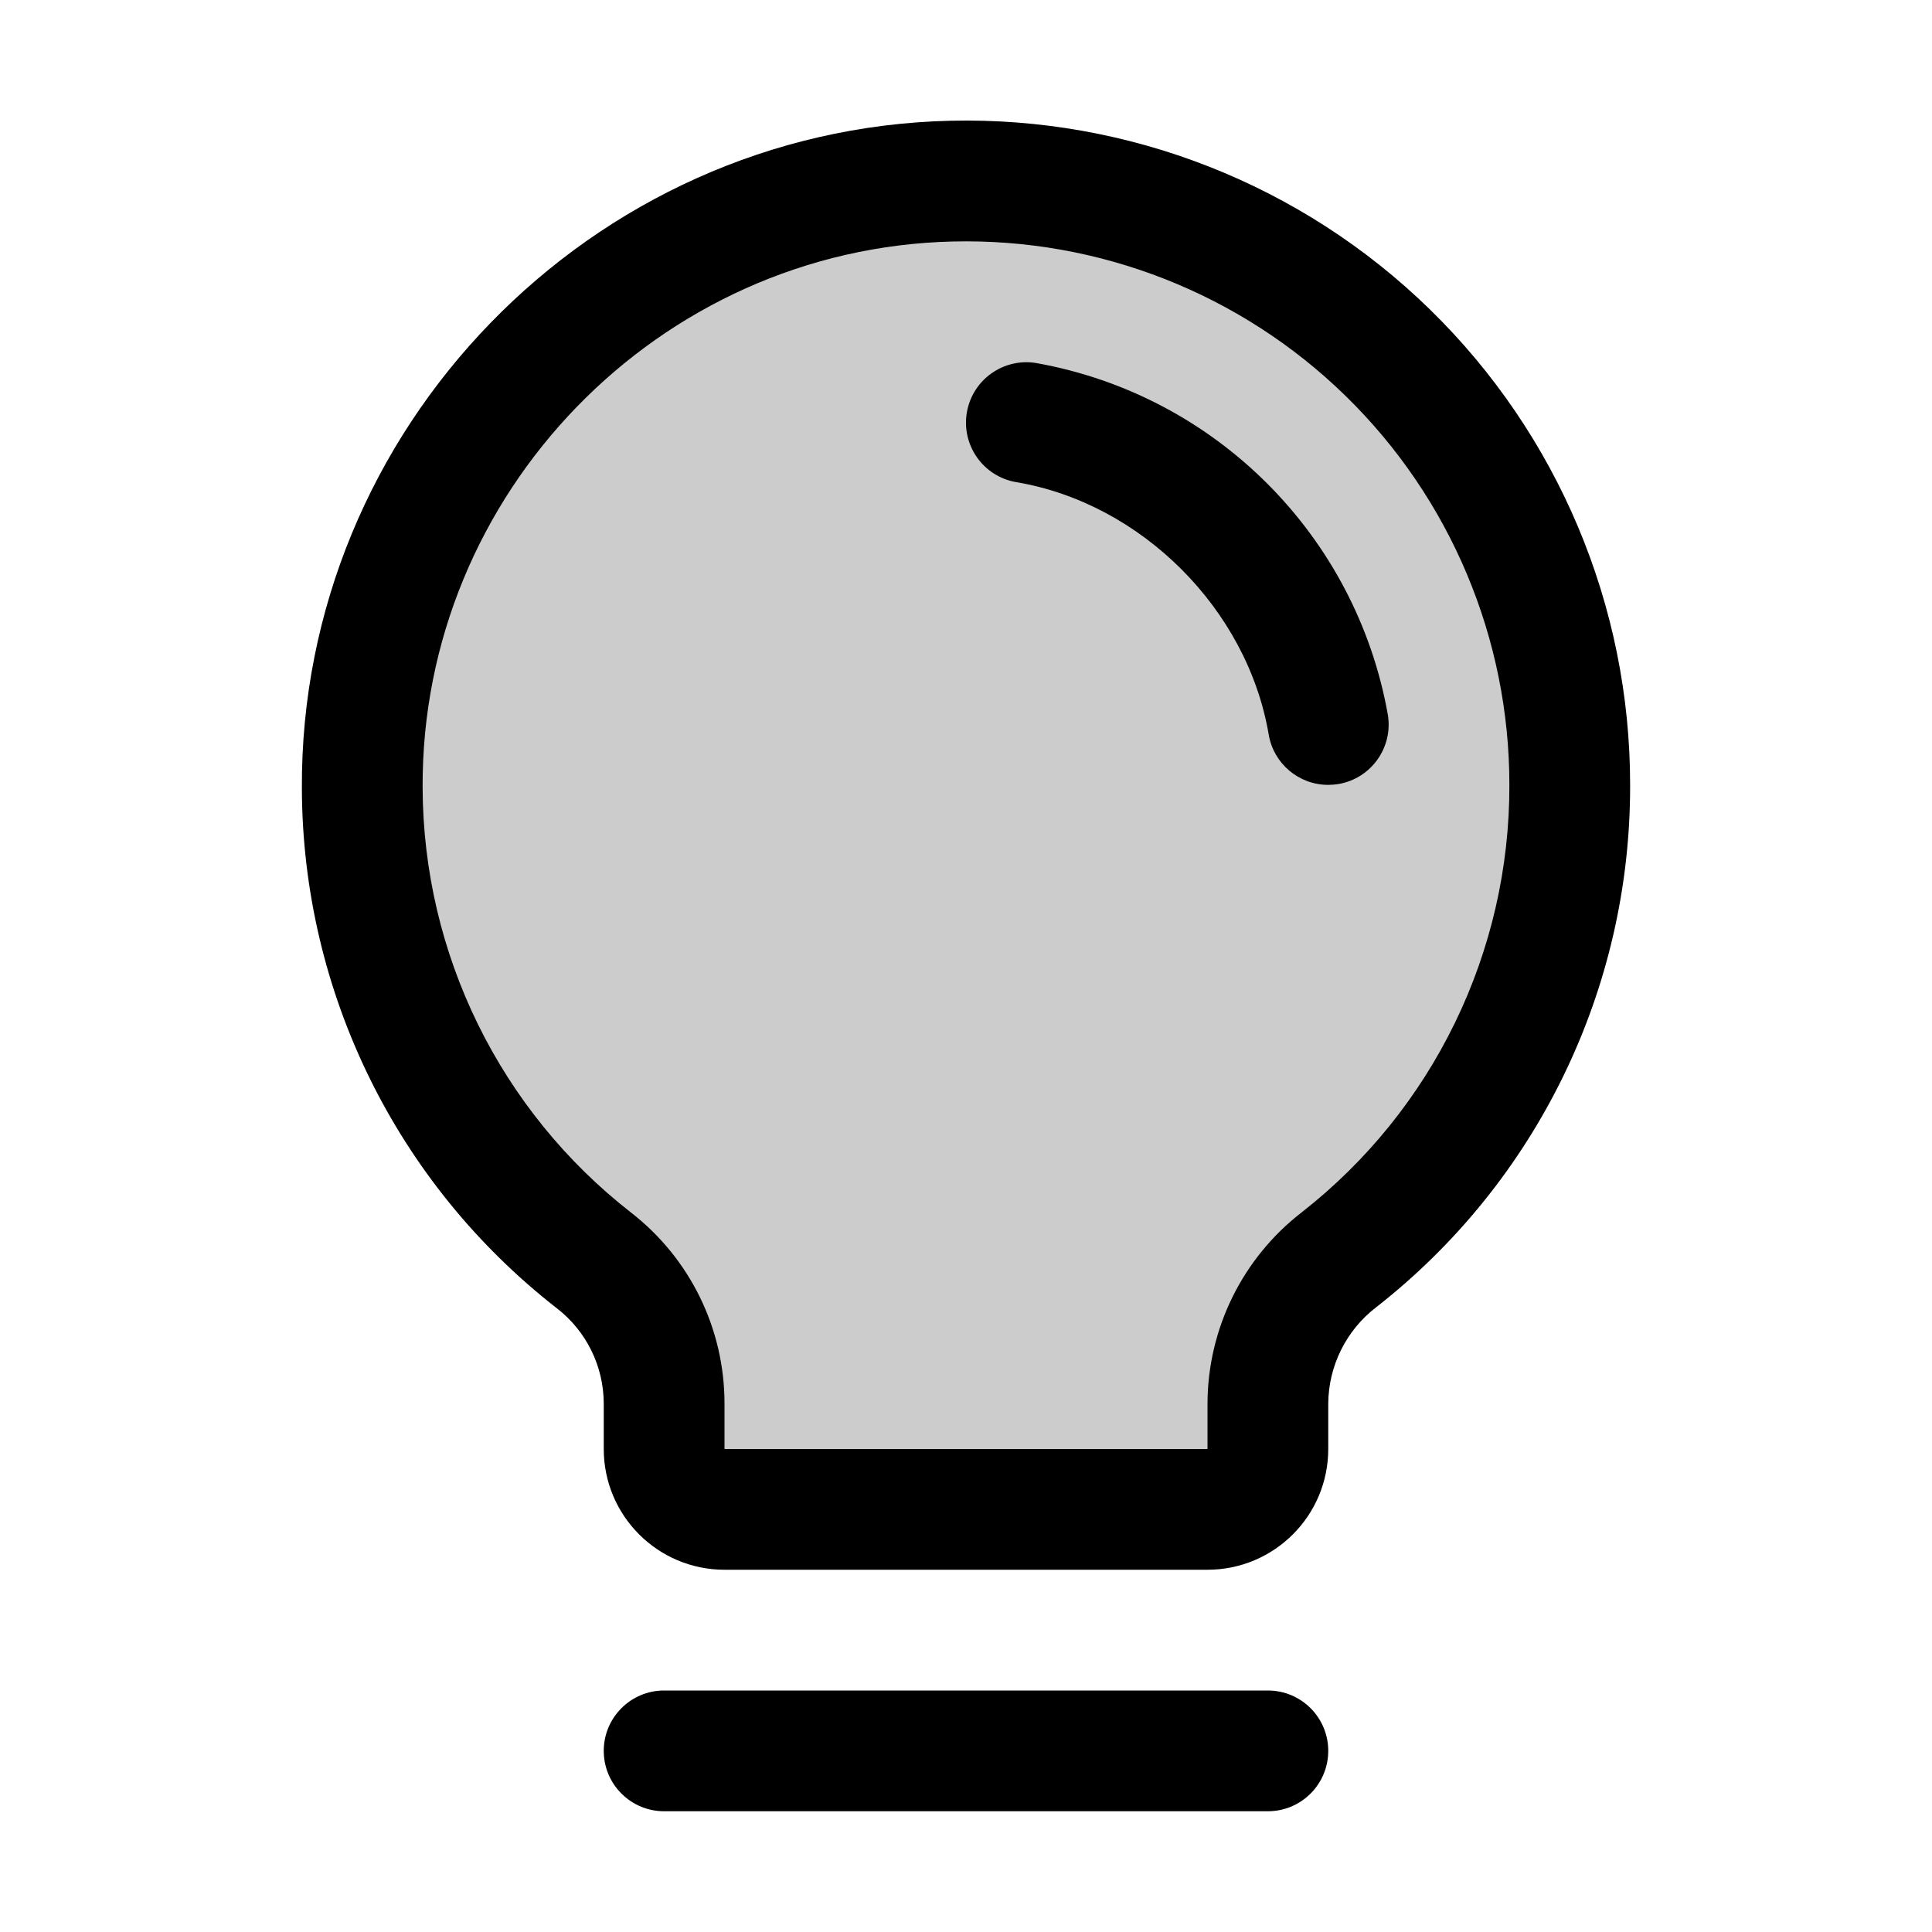
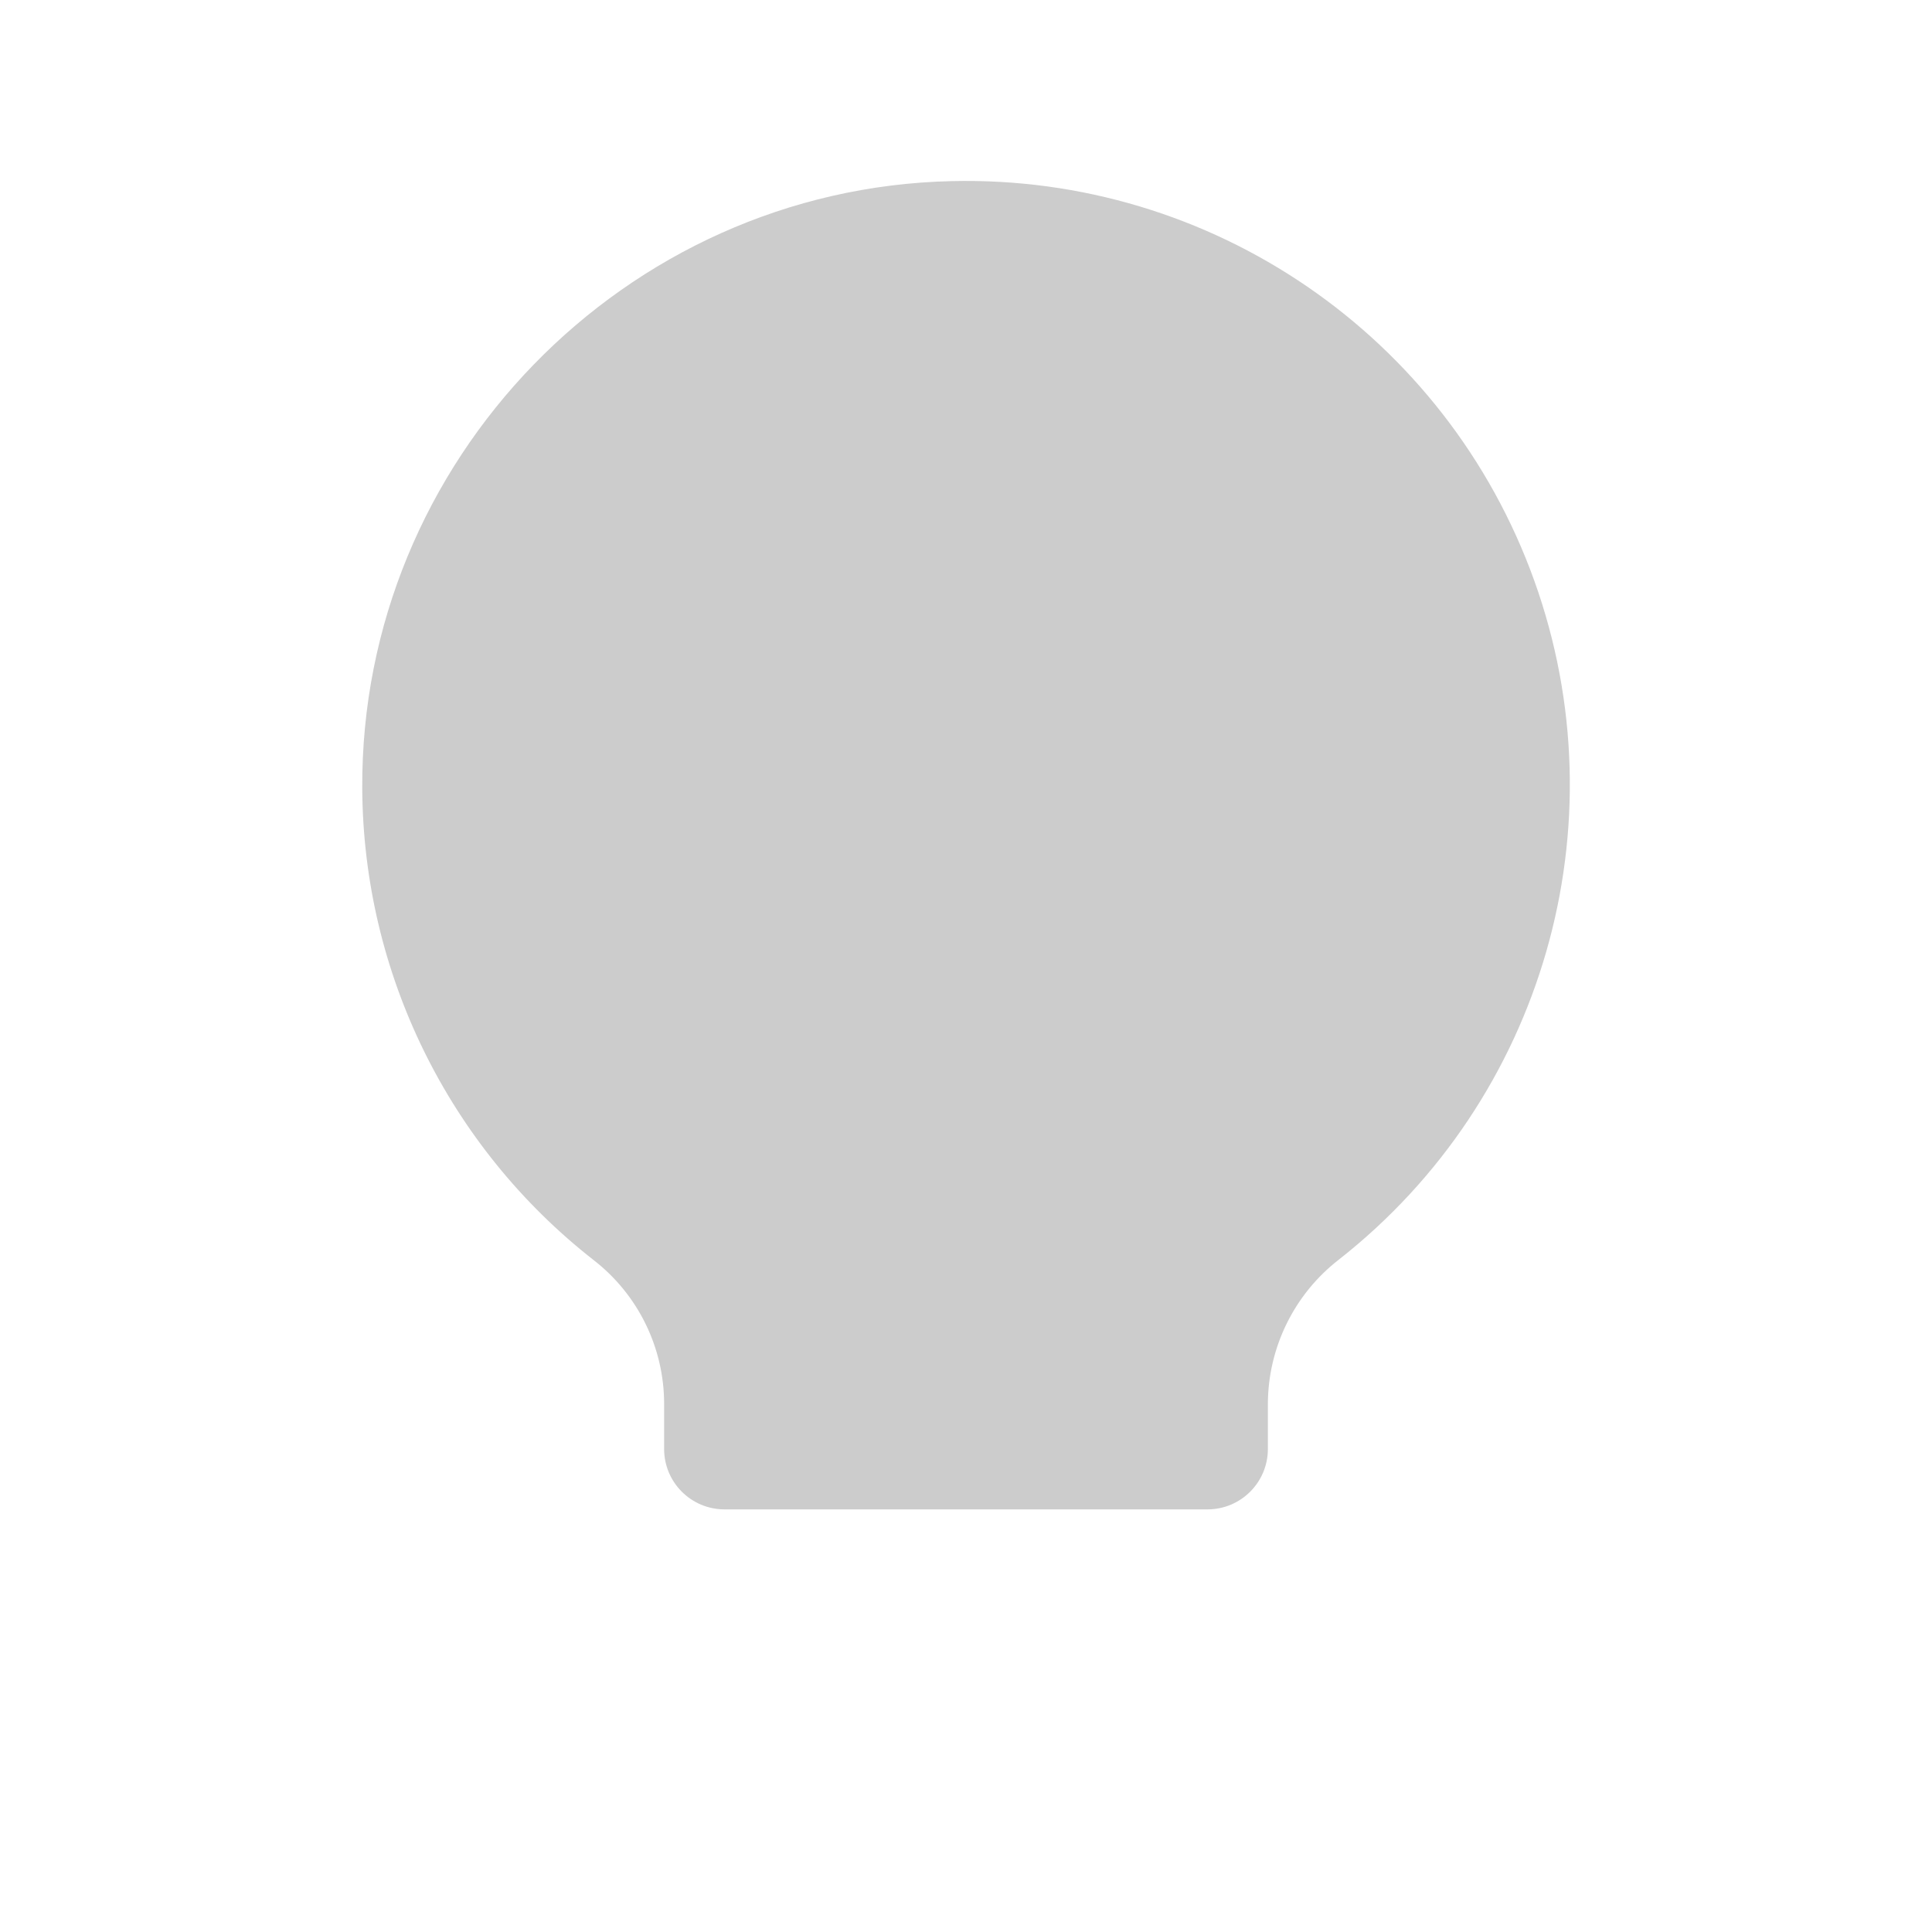
- <svg xmlns="http://www.w3.org/2000/svg" width="32" height="32" fill="#000000" viewBox="0 0 256 256">
-   <path d="M208,104a79.86,79.86,0,0,1-30.59,62.92A24.29,24.29,0,0,0,168,186v6a8,8,0,0,1-8,8H96a8,8,0,0,1-8-8v-6a24.11,24.11,0,0,0-9.3-19A79.87,79.87,0,0,1,48,104.45C47.76,61.09,82.72,25,126.07,24A80,80,0,0,1,208,104Z" opacity="0.2" />
-   <path d="M176,232a8,8,0,0,1-8,8H88a8,8,0,0,1,0-16h80A8,8,0,0,1,176,232Zm40-128a87.55,87.55,0,0,1-33.64,69.21A16.24,16.24,0,0,0,176,186v6a16,16,0,0,1-16,16H96a16,16,0,0,1-16-16v-6a16,16,0,0,0-6.23-12.66A87.59,87.59,0,0,1,40,104.49C39.74,56.83,78.26,17.14,125.88,16A88,88,0,0,1,216,104Zm-16,0a72,72,0,0,0-73.74-72c-39,.92-70.47,33.39-70.26,72.39a71.65,71.65,0,0,0,27.64,56.3A32,32,0,0,1,96,186v6h64v-6a32.15,32.15,0,0,1,12.47-25.35A71.65,71.65,0,0,0,200,104Zm-16.11-9.34a57.6,57.6,0,0,0-46.56-46.55,8,8,0,0,0-2.66,15.78c16.57,2.79,30.63,16.85,33.44,33.45A8,8,0,0,0,176,104a9,9,0,0,0,1.35-.11A8,8,0,0,0,183.89,94.66Z" />
+ <svg xmlns="http://www.w3.org/2000/svg" viewBox="0 0 256 256" style="">
+   <path width="256" height="256" fill="none" d="M0 0 L256 0 L256 256 L0 256 Z" class="rFbsQchi_0" />
+   <path d="M78.7,167A79.87,79.87,0,0,1,48,104.45C47.76,61.09,82.72,25,126.07,24a80,80,0,0,1,51.34,142.9A24.3,24.3,0,0,0,168,186v6a8,8,0,0,1-8,8H96a8,8,0,0,1-8-8v-6A24.11,24.11,0,0,0,78.7,167Z" opacity="0.2" class="rFbsQchi_1" />
+   <path fill="none" stroke="currentColor" stroke-linecap="round" stroke-linejoin="round" stroke-width="16" d="M88,232L168,232" class="rFbsQchi_2" />
+   <path d="M78.7,167A79.87,79.87,0,0,1,48,104.45C47.76,61.09,82.72,25,126.07,24a80,80,0,0,1,51.34,142.9A24.3,24.3,0,0,0,168,186v6a8,8,0,0,1-8,8H96a8,8,0,0,1-8-8v-6A24.11,24.11,0,0,0,78.7,167Z" fill="none" stroke="currentColor" stroke-linecap="round" stroke-linejoin="round" stroke-width="16" class="rFbsQchi_3" />
+   <path d="M136,56c20,3.37,36.61,20,40,40" fill="none" stroke="currentColor" stroke-linecap="round" stroke-linejoin="round" stroke-width="16" class="rFbsQchi_4" />
+   <style data-made-with="vivus-instant">.rFbsQchi_0{stroke-dasharray:1024 1026;stroke-dashoffset:1025;animation:rFbsQchi_draw_0 7200ms linear 0ms infinite,rFbsQchi_fade 7200ms linear 0ms infinite;}.rFbsQchi_1{stroke-dasharray:542 544;stroke-dashoffset:543;animation:rFbsQchi_draw_1 7200ms linear 0ms infinite,rFbsQchi_fade 7200ms linear 0ms infinite;}.rFbsQchi_2{stroke-dasharray:80 82;stroke-dashoffset:81;animation:rFbsQchi_draw_2 7200ms linear 0ms infinite,rFbsQchi_fade 7200ms linear 0ms infinite;}.rFbsQchi_3{stroke-dasharray:542 544;stroke-dashoffset:543;animation:rFbsQchi_draw_3 7200ms linear 0ms infinite,rFbsQchi_fade 7200ms linear 0ms infinite;}.rFbsQchi_4{stroke-dasharray:61 63;stroke-dashoffset:62;animation:rFbsQchi_draw_4 7200ms linear 0ms infinite,rFbsQchi_fade 7200ms linear 0ms infinite;}@keyframes rFbsQchi_draw{100%{stroke-dashoffset:0;}}@keyframes rFbsQchi_fade{0%{stroke-opacity:1;}94.444%{stroke-opacity:1;}100%{stroke-opacity:0;}}@keyframes rFbsQchi_draw_0{11.111%{stroke-dashoffset: 1025}38.889%{ stroke-dashoffset: 0;}100%{ stroke-dashoffset: 0;}}@keyframes rFbsQchi_draw_1{14.583%{stroke-dashoffset: 543}42.361%{ stroke-dashoffset: 0;}100%{ stroke-dashoffset: 0;}}@keyframes rFbsQchi_draw_2{18.056%{stroke-dashoffset: 81}45.833%{ stroke-dashoffset: 0;}100%{ stroke-dashoffset: 0;}}@keyframes rFbsQchi_draw_3{21.528%{stroke-dashoffset: 543}49.306%{ stroke-dashoffset: 0;}100%{ stroke-dashoffset: 0;}}@keyframes rFbsQchi_draw_4{25%{stroke-dashoffset: 62}52.778%{ stroke-dashoffset: 0;}100%{ stroke-dashoffset: 0;}}</style>
</svg>
